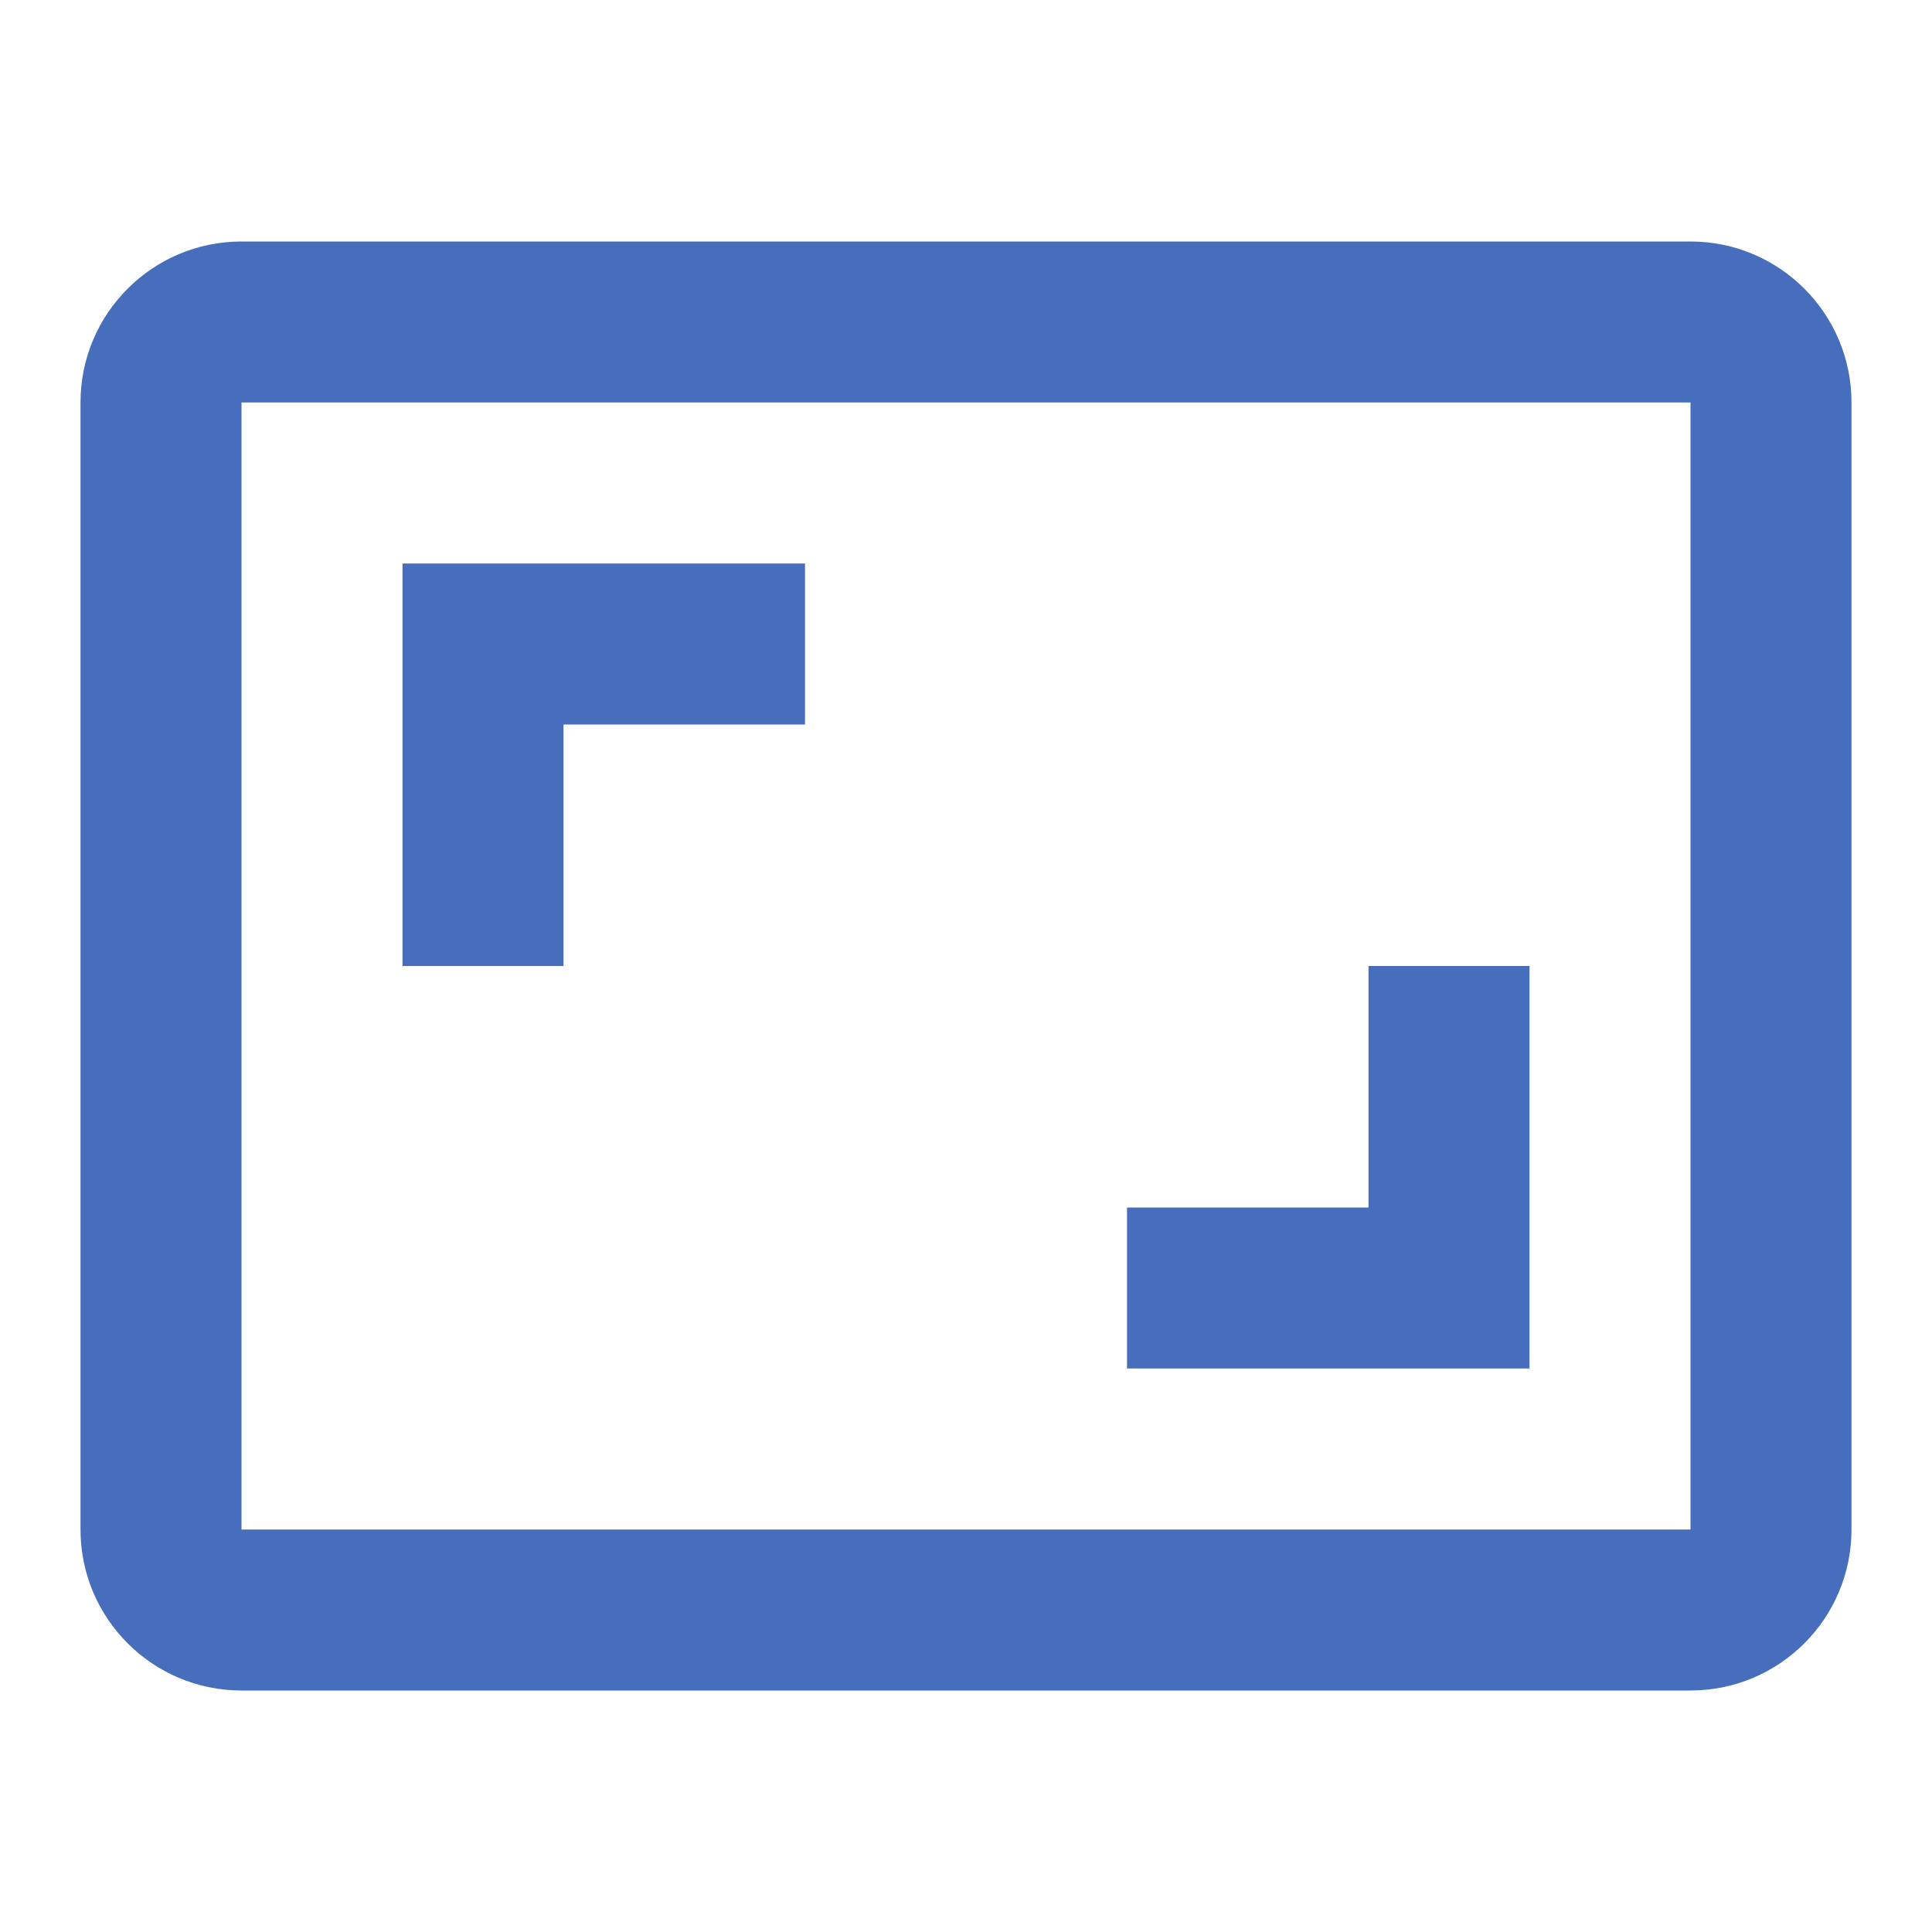
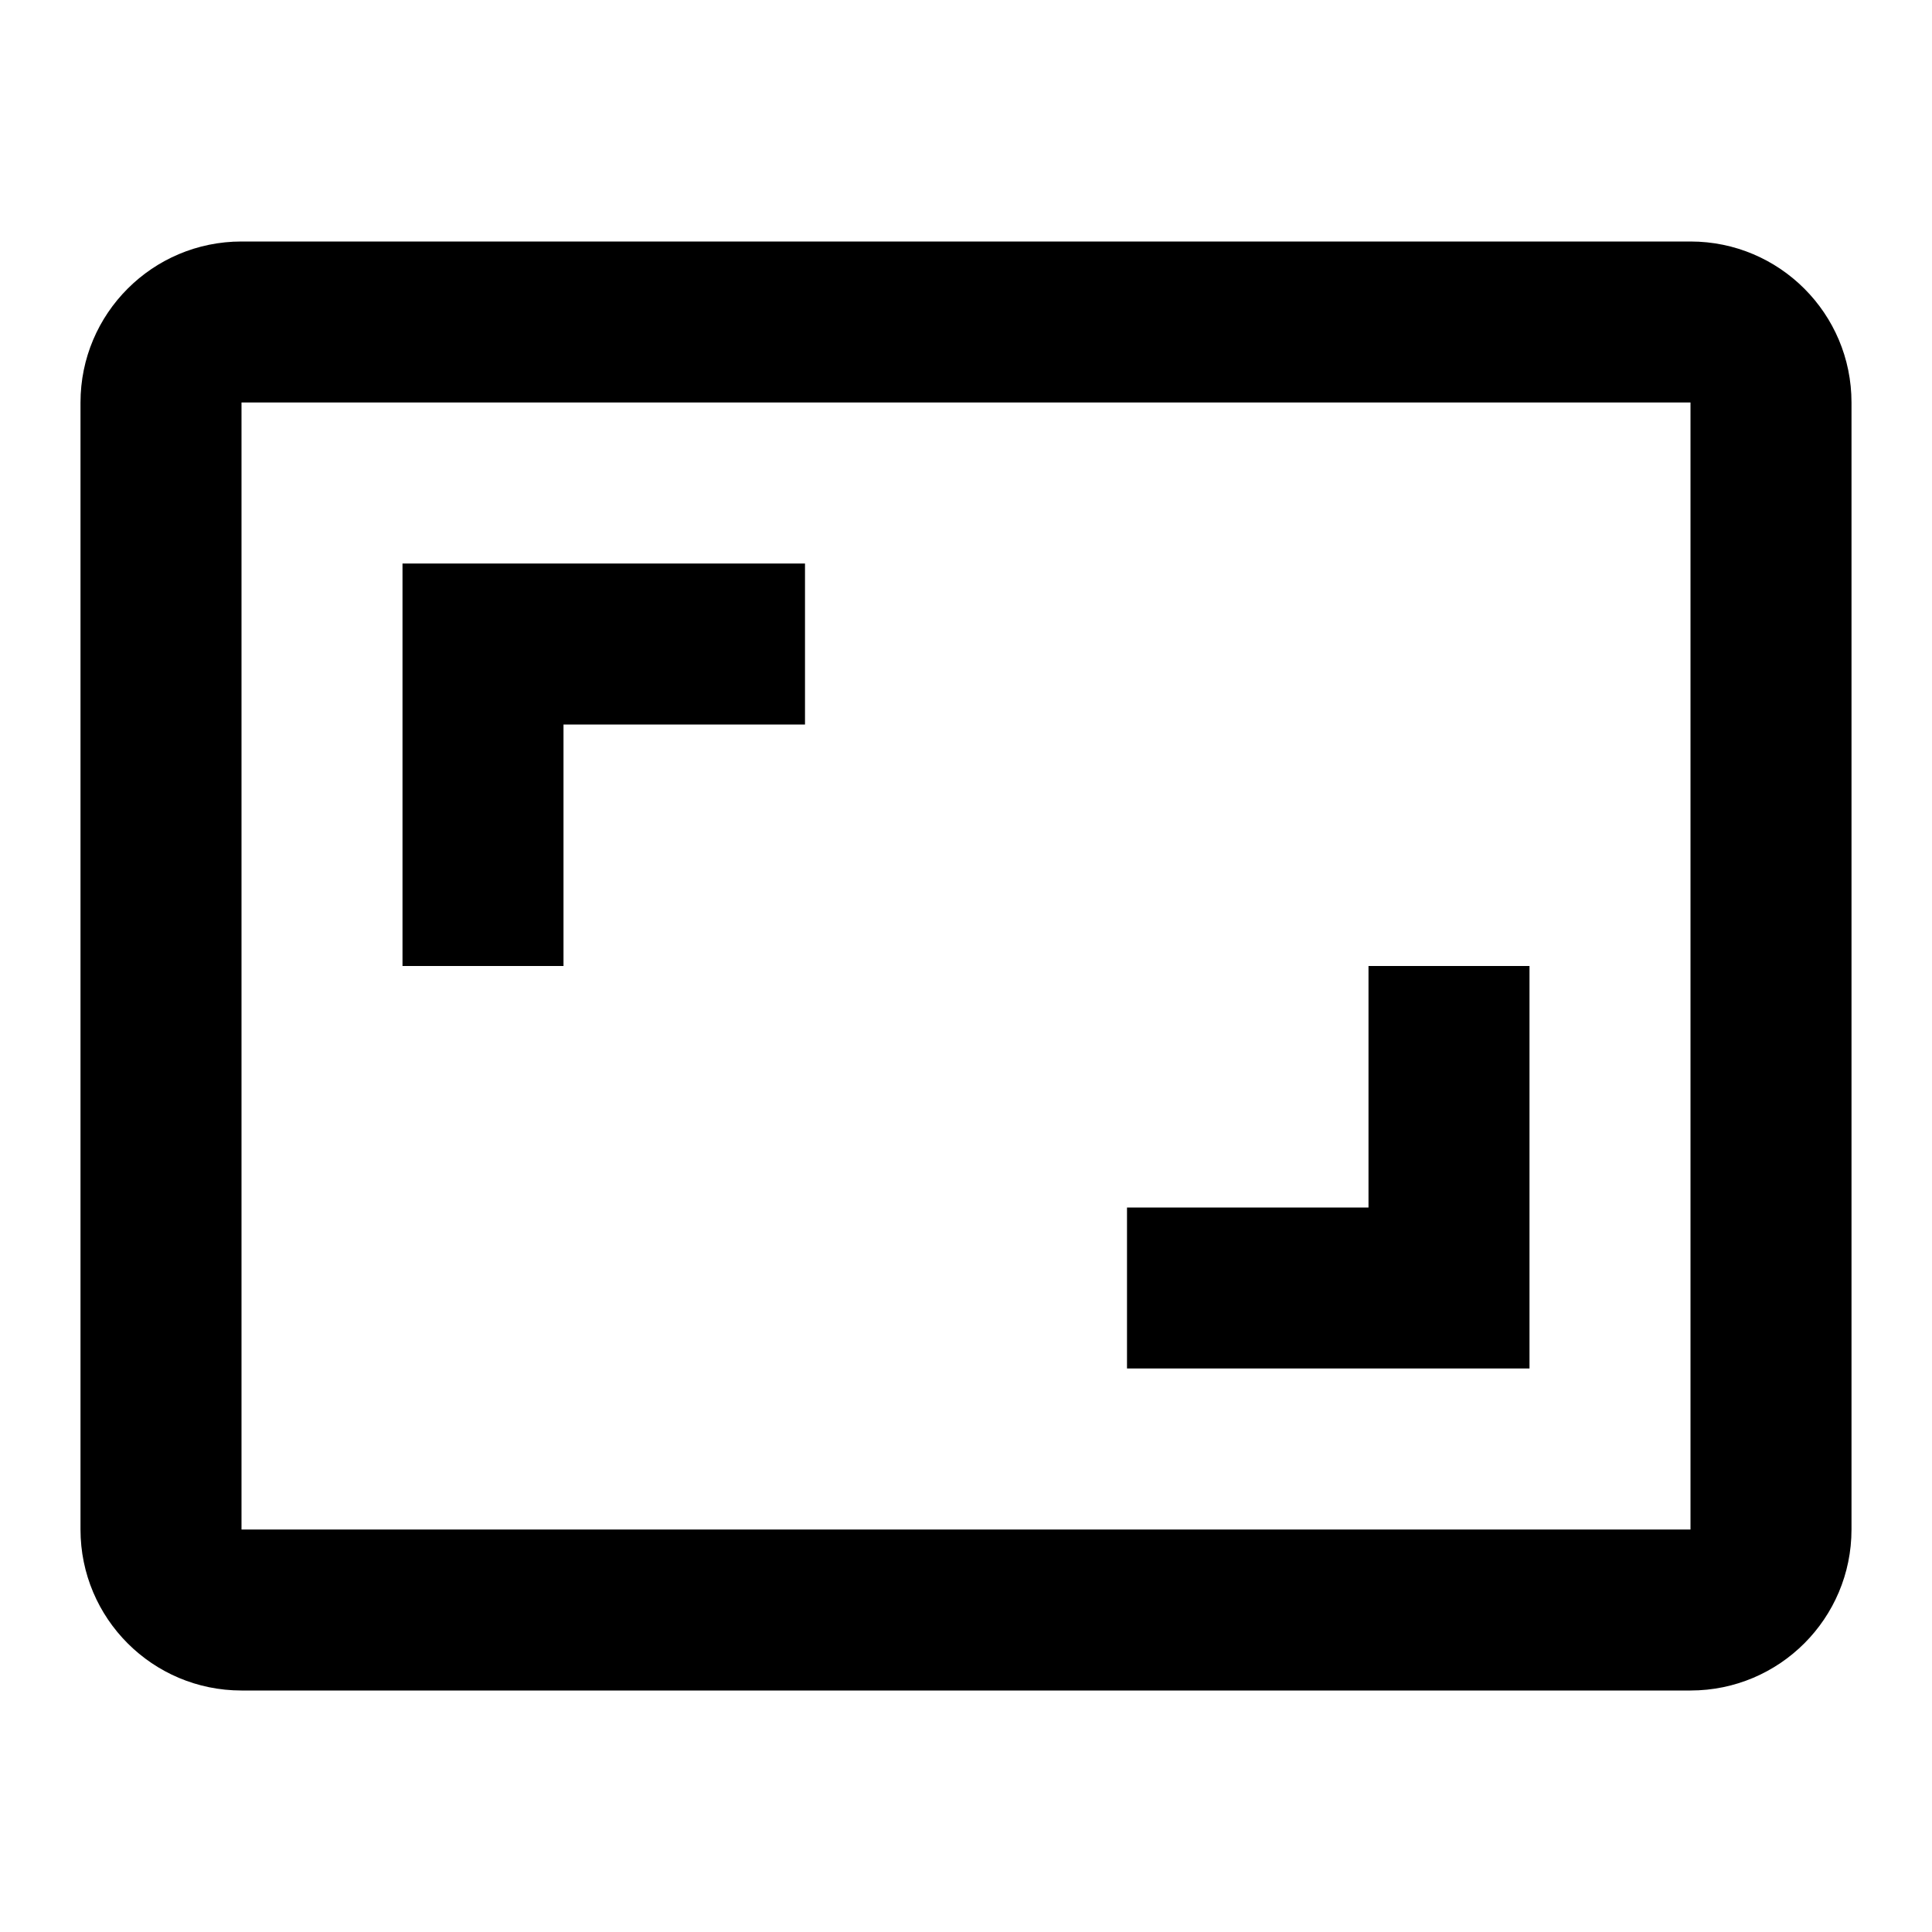
<svg xmlns="http://www.w3.org/2000/svg" width="16px" height="16px" viewBox="0 0 24 24">
-   <path d="M19 12h-2v3h-3v2h5v-5M7 9h3V7H5v5h2V9m14-6H3a2 2 0 0 0-2 2v14a2 2 0 0 0 2 2h18a2 2 0 0 0 2-2V5a2 2 0 0 0-2-2m0 16H3V5h18v14z" fill="#476DBD" />
+   <path d="M19 12h-2v3h-3v2h5v-5M7 9h3V7H5v5h2V9m14-6H3a2 2 0 0 0-2 2v14a2 2 0 0 0 2 2h18a2 2 0 0 0 2-2V5a2 2 0 0 0-2-2m0 16H3V5h18v14z" fill="#000000" />
</svg>
